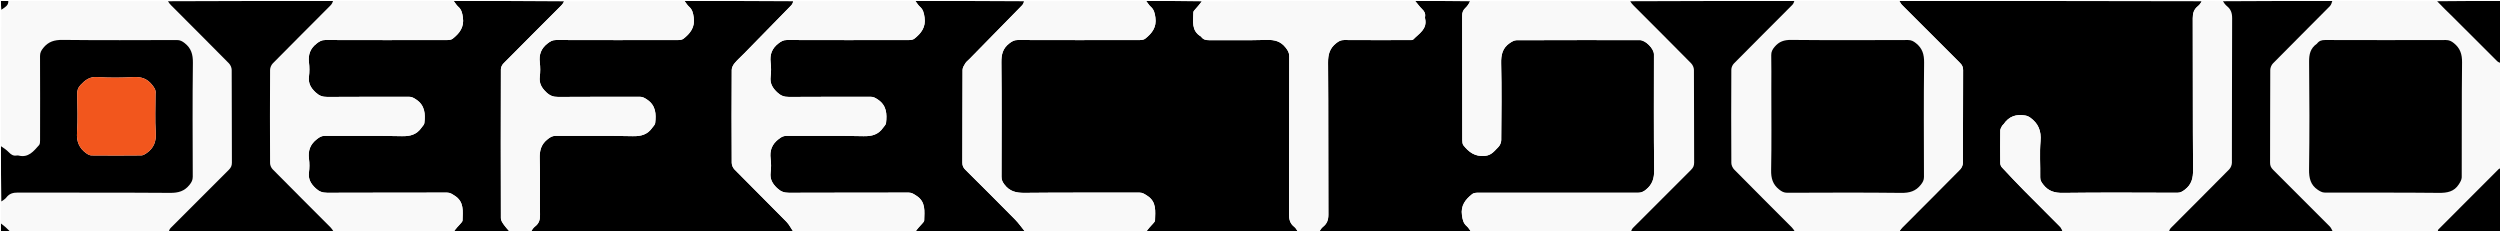
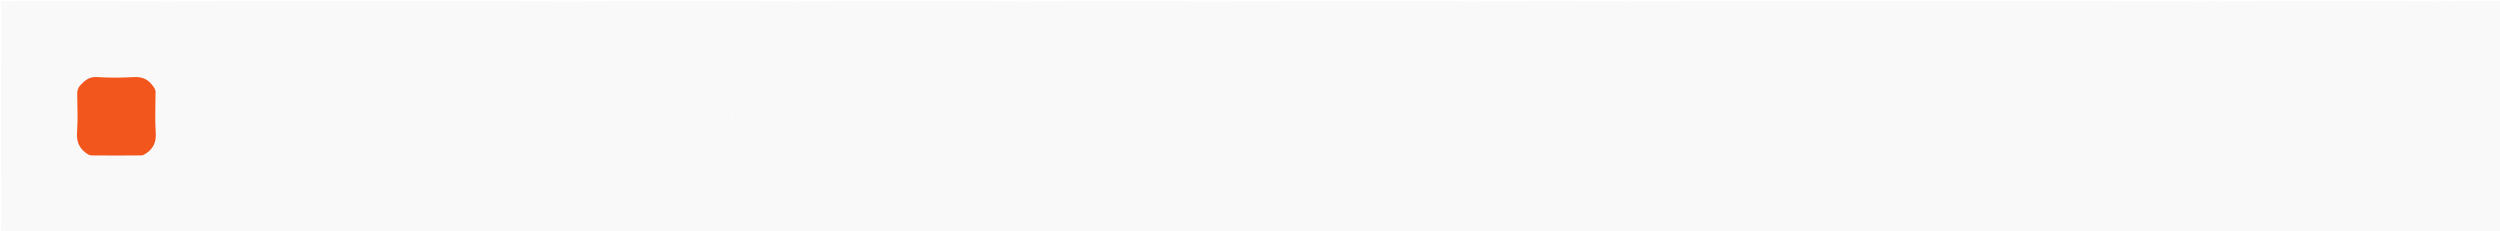
<svg xmlns="http://www.w3.org/2000/svg" version="1.1" id="Layer_1" x="0px" y="0px" width="100%" viewBox="0 0 2556 236" enable-background="new 0 0 2556 236" xml:space="preserve">
-   <path fill="#000000" opacity="1" stroke="none" d=" M1504,237   C1452.646,237 1401.292,237 1349.178,236.725   C1349.879,234.867 1351.17,233.073 1352.831,231.74   C1356.865,228.506 1358.158,224.631 1358.135,219.343   C1357.911,167.556 1358.192,115.765 1357.804,63.98   C1357.742,55.696 1359.481,49.422 1366.037,44.216   C1368.648,42.142 1370.851,40.893 1374.277,40.918   C1396.423,41.078 1418.571,41.01 1440.719,40.976   C1442.148,40.974 1444.132,41.161 1444.919,40.35   C1450.792,34.298 1459.508,29.741 1457.019,18.936   C1456.873,18.304 1456.912,17.594 1457.015,16.945   C1457.531,13.695 1456.169,11.422 1453.836,9.191   C1451.282,6.748 1449.256,3.754 1447,1   C1465.354,1 1483.708,1 1502.833,1.281   C1501.874,3.727 1500.38,6.151 1498.357,7.994   C1495.84,10.287 1494.903,12.71 1494.914,16.175   C1495.046,58.5 1494.985,100.825 1495.05,143.15   C1495.052,145.007 1495.203,147.328 1496.263,148.642   C1501.78,155.474 1507.795,160.255 1517.96,159.409   C1525.077,158.817 1527.884,154.225 1531.816,150.422   C1533.551,148.743 1534.847,145.72 1534.866,143.295   C1535.08,117.136 1535.402,90.964 1534.777,64.817   C1534.565,55.948 1536.238,48.929 1543.687,43.949   C1545.702,42.602 1548.189,41.132 1550.464,41.123   C1592.456,40.955 1634.448,40.998 1676.439,41.002   C1682.383,41.002 1690.998,49.661 1690.998,55.632   C1691.001,95.125 1690.742,134.62 1691.208,174.107   C1691.307,182.449 1689.359,188.618 1682.891,193.856   C1680.262,195.985 1678,197.078 1674.615,197.072   C1619.959,196.97 1565.303,196.987 1510.647,197.055   C1508.812,197.058 1506.553,197.342 1505.215,198.404   C1498.286,203.904 1493.262,210.11 1494.728,220.169   C1495.387,224.694 1496.131,228.256 1499.639,231.275   C1501.418,232.805 1502.567,235.068 1504,237  z" />
-   <path fill="#000000" opacity="1" stroke="none" d=" M1172,1   C1190.688,1 1209.375,1 1228.53,1.356   C1226.703,4.267 1224.374,6.793 1222.134,9.395   C1221.316,10.346 1220.116,11.469 1220.098,12.531   C1219.941,21.595 1217.788,31.362 1227.784,37.292   C1227.921,37.374 1228.03,37.519 1228.125,37.653   C1230.137,40.473 1232.83,41.113 1236.26,41.083   C1255.898,40.912 1275.549,41.384 1295.172,40.815   C1303.249,40.58 1309.453,42.226 1314.541,48.784   C1316.67,51.527 1318.096,53.78 1318.088,57.415   C1317.961,111.174 1318.083,164.933 1317.875,218.691   C1317.853,224.247 1318.853,228.565 1323.378,232.02   C1324.942,233.214 1325.813,235.314 1327,237   C1275.646,237 1224.292,237 1172.178,236.725   C1173.936,233.806 1176.498,231.201 1178.945,228.494   C1179.777,227.573 1180.889,226.402 1180.907,225.33   C1181.057,216.065 1182.804,206.377 1172.843,200.082   C1170.289,198.468 1168.311,196.919 1165.061,196.928   C1125.908,197.039 1086.752,196.755 1047.603,197.192   C1039.018,197.287 1032.299,195.781 1026.943,188.677   C1025.028,186.136 1023.932,184.006 1023.94,180.829   C1024.032,141.843 1024.22,102.854 1023.819,63.871   C1023.736,55.822 1025.173,49.562 1031.769,44.476   C1034.514,42.36 1036.753,40.897 1040.403,40.91   C1082.055,41.052 1123.708,41.017 1165.36,40.944   C1167.194,40.941 1169.45,40.653 1170.79,39.591   C1177.724,34.094 1182.733,27.882 1181.272,17.828   C1180.615,13.302 1179.865,9.743 1176.36,6.724   C1174.582,5.193 1173.433,2.931 1172,1  z" />
-   <path fill="#000000" opacity="1" stroke="none" d=" M2109,237   C2053.646,237 1998.292,237 1942.178,236.726   C1942.646,235.104 1943.821,233.706 1945.106,232.419   C1964.756,212.73 1984.467,193.1 2003.998,173.294   C2005.611,171.658 2006.861,168.847 2006.874,166.574   C2007.06,134.926 2006.945,103.275 2007.085,71.626   C2007.099,68.487 2006.057,66.47 2003.927,64.356   C1984.07,44.639 1964.298,24.836 1944.554,5.005   C1943.463,3.909 1942.84,2.346 1942,1   C2044.688,1 2147.375,1 2250.821,1.275   C2250.12,3.134 2248.83,4.932 2247.166,6.262   C2243.119,9.497 2241.843,13.385 2241.866,18.67   C2242.089,70.324 2241.798,121.98 2242.202,173.632   C2242.269,182.085 2240.734,188.613 2233.86,193.861   C2231.389,195.747 2229.357,197.084 2226.092,197.075   C2187.101,196.959 2148.107,196.719 2109.122,197.22   C2100.572,197.33 2094.193,195.454 2088.988,188.664   C2087.208,186.343 2085.86,184.476 2085.914,181.343   C2086.125,169.016 2085.181,156.612 2086.249,144.375   C2087.169,133.815 2083.935,126.101 2075.608,120.181   C2074.132,119.132 2072.269,118.364 2070.484,118.058   C2061.452,116.513 2053.915,118.918 2048.626,126.839   C2048.172,127.518 2047.299,127.948 2046.944,128.656   C2046.184,130.169 2045.107,131.782 2045.085,133.367   C2044.925,144.529 2044.938,155.695 2045.076,166.857   C2045.093,168.302 2045.783,170.066 2046.765,171.12   C2054.217,179.117 2061.719,187.072 2069.397,194.851   C2081.686,207.303 2094.158,219.574 2106.441,232.033   C2107.689,233.299 2108.165,235.326 2109,237  z" />
-   <path fill="#000000" opacity="1" stroke="none" d=" M811,237   C721.979,237 632.958,237 543.178,236.725   C543.998,234.749 545.386,232.802 547.194,231.396   C551.056,228.393 552.192,224.724 552.118,219.832   C551.829,200.678 552.446,181.501 551.795,162.365   C551.507,153.883 553.266,147.38 560.144,142.135   C562.616,140.25 564.648,138.908 567.912,138.924   C594.234,139.059 620.565,138.613 646.874,139.222   C655.435,139.42 662.007,137.613 666.894,130.582   C667.971,129.033 669.688,127.512 669.88,125.837   C670.943,116.563 670.583,107.804 661.49,101.763   C659.039,100.135 657.075,98.935 654.083,98.945   C626.261,99.038 598.438,98.883 570.618,99.108   C565.626,99.148 562.143,97.809 558.466,94.282   C553.693,89.703 551.042,85.116 551.886,78.334   C552.477,73.576 552.464,68.63 551.896,63.866   C550.934,55.78 553.196,49.556 559.777,44.465   C562.524,42.341 564.774,40.899 568.415,40.911   C610.065,41.051 651.714,41.017 693.364,40.944   C695.198,40.941 697.451,40.65 698.792,39.588   C705.728,34.093 710.731,27.879 709.272,17.827   C708.616,13.3 707.863,9.743 704.359,6.724   C702.582,5.193 701.433,2.931 700,1   C736.688,1 773.375,1 810.833,1.28   C810.701,2.904 809.98,4.425 808.869,5.565   C792.865,21.985 776.814,38.358 760.761,54.731   C757.496,58.061 753.953,61.154 750.986,64.728   C749.477,66.547 748.138,69.187 748.125,71.465   C747.941,103.122 747.942,134.782 748.121,166.439   C748.134,168.728 749.302,171.573 750.906,173.203   C768.55,191.136 786.465,208.804 804.093,226.753   C806.931,229.642 808.724,233.558 811,237  z" />
-   <path fill="#000000" opacity="1" stroke="none" d=" M1048,237   C1010.979,237 973.958,237 936.178,236.725   C937.936,233.806 940.497,231.202 942.944,228.494   C943.776,227.574 944.889,226.403 944.907,225.331   C945.059,216.066 946.805,206.38 936.846,200.084   C934.293,198.471 932.317,196.919 929.065,196.928   C888.249,197.038 847.432,196.918 806.617,197.106   C801.628,197.129 798.143,195.808 794.466,192.282   C789.692,187.703 787.027,183.115 787.889,176.334   C788.472,171.743 788.499,166.952 787.892,162.368   C786.767,153.876 789.272,147.378 796.147,142.132   C798.619,140.246 800.654,138.908 803.916,138.925   C830.237,139.059 856.569,138.613 882.877,139.222   C891.44,139.42 898.009,137.609 902.896,130.58   C903.973,129.031 905.686,127.509 905.88,125.834   C906.952,116.556 906.567,107.807 897.488,101.761   C895.037,100.129 893.071,98.935 890.08,98.945   C862.259,99.038 834.436,98.883 806.616,99.108   C801.623,99.149 798.142,97.806 794.465,94.28   C789.691,89.702 787.043,85.114 787.886,78.332   C788.477,73.574 788.464,68.628 787.896,63.865   C786.933,55.777 789.199,49.555 795.778,44.464   C798.525,42.339 800.776,40.899 804.417,40.911   C846.066,41.051 887.715,41.017 929.364,40.944   C931.198,40.941 933.452,40.65 934.792,39.588   C941.729,34.092 946.731,27.879 945.273,17.827   C944.616,13.3 943.863,9.743 940.359,6.724   C938.582,5.193 937.433,2.931 936,1   C972.688,1 1009.375,1 1046.833,1.28   C1046.701,2.904 1045.982,4.426 1044.871,5.563   C1026.987,23.861 1009.054,42.11 991.131,60.369   C989.732,61.794 988.019,63.02 986.99,64.674   C985.702,66.744 984.139,69.156 984.125,71.429   C983.94,103.075 984.054,134.723 983.916,166.369   C983.902,169.505 984.936,171.526 987.068,173.641   C1004.099,190.528 1021.095,207.451 1037.921,224.542   C1041.65,228.331 1044.659,232.829 1048,237  z" />
-   <path fill="#000000" opacity="1" stroke="none" d=" M464,1   C501.354,1 538.708,1 576.53,1.355   C575.996,2.975 575.108,4.352 573.976,5.486   C554.219,25.292 534.399,45.033 514.724,64.919   C513.3,66.358 512.118,68.795 512.112,70.771   C511.97,121.56 511.971,172.35 512.109,223.14   C512.115,225.127 513.45,227.296 514.647,229.052   C516.552,231.846 518.862,234.365 521,237   C502.312,237 483.625,237 464.178,236.725   C465.936,233.806 468.497,231.202 470.944,228.494   C471.776,227.574 472.889,226.403 472.907,225.331   C473.06,216.066 474.805,206.38 464.846,200.084   C462.293,198.471 460.317,196.919 457.065,196.928   C416.249,197.038 375.433,196.918 334.617,197.106   C329.628,197.129 326.143,195.808 322.466,192.282   C317.693,187.703 315.027,183.115 315.889,176.334   C316.472,171.743 316.499,166.952 315.892,162.368   C314.767,153.876 317.272,147.378 324.147,142.132   C326.619,140.246 328.654,138.908 331.916,138.925   C358.237,139.059 384.569,138.613 410.877,139.222   C419.44,139.42 426.009,137.609 430.896,130.58   C431.973,129.031 433.687,127.51 433.88,125.834   C434.952,116.556 434.567,107.807 425.488,101.761   C423.037,100.129 421.071,98.935 418.08,98.945   C390.259,99.038 362.436,98.883 334.616,99.108   C329.623,99.149 326.142,97.806 322.465,94.28   C317.691,89.702 315.043,85.114 315.886,78.332   C316.477,73.574 316.464,68.628 315.896,63.865   C314.933,55.777 317.199,49.555 323.778,44.464   C326.525,42.339 328.776,40.899 332.417,40.911   C374.066,41.051 415.715,41.017 457.365,40.944   C459.198,40.941 461.452,40.65 462.792,39.588   C469.729,34.092 474.73,27.878 473.272,17.827   C472.616,13.3 471.863,9.743 468.359,6.724   C466.582,5.193 465.433,2.931 464,1  z" />
+   <path fill="#F9F9F9" opacity="1" stroke="none" d=" M1504,237   C1452.646,237 1401.292,237 1349.178,236.725   C1349.879,234.867 1351.17,233.073 1352.831,231.74   C1356.865,228.506 1358.158,224.631 1358.135,219.343   C1357.911,167.556 1358.192,115.765 1357.804,63.98   C1357.742,55.696 1359.481,49.422 1366.037,44.216   C1368.648,42.142 1370.851,40.893 1374.277,40.918   C1396.423,41.078 1418.571,41.01 1440.719,40.976   C1442.148,40.974 1444.132,41.161 1444.919,40.35   C1450.792,34.298 1459.508,29.741 1457.019,18.936   C1456.873,18.304 1456.912,17.594 1457.015,16.945   C1457.531,13.695 1456.169,11.422 1453.836,9.191   C1451.282,6.748 1449.256,3.754 1447,1   C1465.354,1 1483.708,1 1502.833,1.281   C1501.874,3.727 1500.38,6.151 1498.357,7.994   C1495.84,10.287 1494.903,12.71 1494.914,16.175   C1495.046,58.5 1494.985,100.825 1495.05,143.15   C1495.052,145.007 1495.203,147.328 1496.263,148.642   C1501.78,155.474 1507.795,160.255 1517.96,159.409   C1525.077,158.817 1527.884,154.225 1531.816,150.422   C1533.551,148.743 1534.847,145.72 1534.866,143.295   C1535.08,117.136 1535.402,90.964 1534.777,64.817   C1534.565,55.948 1536.238,48.929 1543.687,43.949   C1545.702,42.602 1548.189,41.132 1550.464,41.123   C1592.456,40.955 1634.448,40.998 1676.439,41.002   C1682.383,41.002 1690.998,49.661 1690.998,55.632   C1691.001,95.125 1690.742,134.62 1691.208,174.107   C1691.307,182.449 1689.359,188.618 1682.891,193.856   C1680.262,195.985 1678,197.078 1674.615,197.072   C1619.959,196.97 1565.303,196.987 1510.647,197.055   C1508.812,197.058 1506.553,197.342 1505.215,198.404   C1498.286,203.904 1493.262,210.11 1494.728,220.169   C1495.387,224.694 1496.131,228.256 1499.639,231.275   C1501.418,232.805 1502.567,235.068 1504,237  z" />
+   <path fill="#F9F9F9" opacity="1" stroke="none" d=" M1172,1   C1190.688,1 1209.375,1 1228.53,1.356   C1226.703,4.267 1224.374,6.793 1222.134,9.395   C1221.316,10.346 1220.116,11.469 1220.098,12.531   C1219.941,21.595 1217.788,31.362 1227.784,37.292   C1227.921,37.374 1228.03,37.519 1228.125,37.653   C1230.137,40.473 1232.83,41.113 1236.26,41.083   C1255.898,40.912 1275.549,41.384 1295.172,40.815   C1303.249,40.58 1309.453,42.226 1314.541,48.784   C1316.67,51.527 1318.096,53.78 1318.088,57.415   C1317.961,111.174 1318.083,164.933 1317.875,218.691   C1317.853,224.247 1318.853,228.565 1323.378,232.02   C1324.942,233.214 1325.813,235.314 1327,237   C1275.646,237 1224.292,237 1172.178,236.725   C1173.936,233.806 1176.498,231.201 1178.945,228.494   C1179.777,227.573 1180.889,226.402 1180.907,225.33   C1181.057,216.065 1182.804,206.377 1172.843,200.082   C1170.289,198.468 1168.311,196.919 1165.061,196.928   C1125.908,197.039 1086.752,196.755 1047.603,197.192   C1039.018,197.287 1032.299,195.781 1026.943,188.677   C1025.028,186.136 1023.932,184.006 1023.94,180.829   C1024.032,141.843 1024.22,102.854 1023.819,63.871   C1023.736,55.822 1025.173,49.562 1031.769,44.476   C1034.514,42.36 1036.753,40.897 1040.403,40.91   C1082.055,41.052 1123.708,41.017 1165.36,40.944   C1167.194,40.941 1169.45,40.653 1170.79,39.591   C1177.724,34.094 1182.733,27.882 1181.272,17.828   C1180.615,13.302 1179.865,9.743 1176.36,6.724   C1174.582,5.193 1173.433,2.931 1172,1  z" />
+   <path fill="#F9F9F9" opacity="1" stroke="none" d=" M2109,237   C2053.646,237 1998.292,237 1942.178,236.726   C1942.646,235.104 1943.821,233.706 1945.106,232.419   C1964.756,212.73 1984.467,193.1 2003.998,173.294   C2005.611,171.658 2006.861,168.847 2006.874,166.574   C2007.06,134.926 2006.945,103.275 2007.085,71.626   C2007.099,68.487 2006.057,66.47 2003.927,64.356   C1984.07,44.639 1964.298,24.836 1944.554,5.005   C1943.463,3.909 1942.84,2.346 1942,1   C2044.688,1 2147.375,1 2250.821,1.275   C2250.12,3.134 2248.83,4.932 2247.166,6.262   C2243.119,9.497 2241.843,13.385 2241.866,18.67   C2242.089,70.324 2241.798,121.98 2242.202,173.632   C2242.269,182.085 2240.734,188.613 2233.86,193.861   C2231.389,195.747 2229.357,197.084 2226.092,197.075   C2187.101,196.959 2148.107,196.719 2109.122,197.22   C2100.572,197.33 2094.193,195.454 2088.988,188.664   C2087.208,186.343 2085.86,184.476 2085.914,181.343   C2086.125,169.016 2085.181,156.612 2086.249,144.375   C2087.169,133.815 2083.935,126.101 2075.608,120.181   C2074.132,119.132 2072.269,118.364 2070.484,118.058   C2061.452,116.513 2053.915,118.918 2048.626,126.839   C2048.172,127.518 2047.299,127.948 2046.944,128.656   C2046.184,130.169 2045.107,131.782 2045.085,133.367   C2044.925,144.529 2044.938,155.695 2045.076,166.857   C2045.093,168.302 2045.783,170.066 2046.765,171.12   C2054.217,179.117 2061.719,187.072 2069.397,194.851   C2081.686,207.303 2094.158,219.574 2106.441,232.033   C2107.689,233.299 2108.165,235.326 2109,237  z" />
+   <path fill="#F9F9F9" opacity="1" stroke="none" d=" M811,237   C721.979,237 632.958,237 543.178,236.725   C543.998,234.749 545.386,232.802 547.194,231.396   C551.056,228.393 552.192,224.724 552.118,219.832   C551.829,200.678 552.446,181.501 551.795,162.365   C551.507,153.883 553.266,147.38 560.144,142.135   C562.616,140.25 564.648,138.908 567.912,138.924   C594.234,139.059 620.565,138.613 646.874,139.222   C655.435,139.42 662.007,137.613 666.894,130.582   C667.971,129.033 669.688,127.512 669.88,125.837   C670.943,116.563 670.583,107.804 661.49,101.763   C659.039,100.135 657.075,98.935 654.083,98.945   C626.261,99.038 598.438,98.883 570.618,99.108   C565.626,99.148 562.143,97.809 558.466,94.282   C553.693,89.703 551.042,85.116 551.886,78.334   C552.477,73.576 552.464,68.63 551.896,63.866   C550.934,55.78 553.196,49.556 559.777,44.465   C562.524,42.341 564.774,40.899 568.415,40.911   C610.065,41.051 651.714,41.017 693.364,40.944   C695.198,40.941 697.451,40.65 698.792,39.588   C705.728,34.093 710.731,27.879 709.272,17.827   C708.616,13.3 707.863,9.743 704.359,6.724   C702.582,5.193 701.433,2.931 700,1   C736.688,1 773.375,1 810.833,1.28   C810.701,2.904 809.98,4.425 808.869,5.565   C792.865,21.985 776.814,38.358 760.761,54.731   C757.496,58.061 753.953,61.154 750.986,64.728   C749.477,66.547 748.138,69.187 748.125,71.465   C747.941,103.122 747.942,134.782 748.121,166.439   C748.134,168.728 749.302,171.573 750.906,173.203   C768.55,191.136 786.465,208.804 804.093,226.753   C806.931,229.642 808.724,233.558 811,237  z" />
+   <path fill="#F9F9F9" opacity="1" stroke="none" d=" M1048,237   C1010.979,237 973.958,237 936.178,236.725   C937.936,233.806 940.497,231.202 942.944,228.494   C943.776,227.574 944.889,226.403 944.907,225.331   C945.059,216.066 946.805,206.38 936.846,200.084   C934.293,198.471 932.317,196.919 929.065,196.928   C888.249,197.038 847.432,196.918 806.617,197.106   C801.628,197.129 798.143,195.808 794.466,192.282   C789.692,187.703 787.027,183.115 787.889,176.334   C788.472,171.743 788.499,166.952 787.892,162.368   C786.767,153.876 789.272,147.378 796.147,142.132   C798.619,140.246 800.654,138.908 803.916,138.925   C830.237,139.059 856.569,138.613 882.877,139.222   C891.44,139.42 898.009,137.609 902.896,130.58   C903.973,129.031 905.686,127.509 905.88,125.834   C906.952,116.556 906.567,107.807 897.488,101.761   C895.037,100.129 893.071,98.935 890.08,98.945   C862.259,99.038 834.436,98.883 806.616,99.108   C801.623,99.149 798.142,97.806 794.465,94.28   C789.691,89.702 787.043,85.114 787.886,78.332   C788.477,73.574 788.464,68.628 787.896,63.865   C786.933,55.777 789.199,49.555 795.778,44.464   C798.525,42.339 800.776,40.899 804.417,40.911   C846.066,41.051 887.715,41.017 929.364,40.944   C931.198,40.941 933.452,40.65 934.792,39.588   C941.729,34.092 946.731,27.879 945.273,17.827   C944.616,13.3 943.863,9.743 940.359,6.724   C938.582,5.193 937.433,2.931 936,1   C972.688,1 1009.375,1 1046.833,1.28   C1046.701,2.904 1045.982,4.426 1044.871,5.563   C1026.987,23.861 1009.054,42.11 991.131,60.369   C989.732,61.794 988.019,63.02 986.99,64.674   C985.702,66.744 984.139,69.156 984.125,71.429   C983.94,103.075 984.054,134.723 983.916,166.369   C983.902,169.505 984.936,171.526 987.068,173.641   C1004.099,190.528 1021.095,207.451 1037.921,224.542   C1041.65,228.331 1044.659,232.829 1048,237  z" />
+   <path fill="#F9F9F9" opacity="1" stroke="none" d=" M464,1   C501.354,1 538.708,1 576.53,1.355   C575.996,2.975 575.108,4.352 573.976,5.486   C554.219,25.292 534.399,45.033 514.724,64.919   C513.3,66.358 512.118,68.795 512.112,70.771   C511.97,121.56 511.971,172.35 512.109,223.14   C512.115,225.127 513.45,227.296 514.647,229.052   C516.552,231.846 518.862,234.365 521,237   C502.312,237 483.625,237 464.178,236.725   C465.936,233.806 468.497,231.202 470.944,228.494   C471.776,227.574 472.889,226.403 472.907,225.331   C473.06,216.066 474.805,206.38 464.846,200.084   C462.293,198.471 460.317,196.919 457.065,196.928   C416.249,197.038 375.433,196.918 334.617,197.106   C329.628,197.129 326.143,195.808 322.466,192.282   C317.693,187.703 315.027,183.115 315.889,176.334   C316.472,171.743 316.499,166.952 315.892,162.368   C314.767,153.876 317.272,147.378 324.147,142.132   C326.619,140.246 328.654,138.908 331.916,138.925   C358.237,139.059 384.569,138.613 410.877,139.222   C419.44,139.42 426.009,137.609 430.896,130.58   C431.973,129.031 433.687,127.51 433.88,125.834   C434.952,116.556 434.567,107.807 425.488,101.761   C423.037,100.129 421.071,98.935 418.08,98.945   C390.259,99.038 362.436,98.883 334.616,99.108   C329.623,99.149 326.142,97.806 322.465,94.28   C317.691,89.702 315.043,85.114 315.886,78.332   C316.477,73.574 316.464,68.628 315.896,63.865   C314.933,55.777 317.199,49.555 323.778,44.464   C326.525,42.339 328.776,40.899 332.417,40.911   C374.066,41.051 415.715,41.017 457.365,40.944   C459.198,40.941 461.452,40.65 462.792,39.588   C469.729,34.092 474.73,27.878 473.272,17.827   C472.616,13.3 471.863,9.743 468.359,6.724   C466.582,5.193 465.433,2.931 464,1  z" />
  <path fill="#F9F9F9" opacity="1" stroke="none" d=" M1504.469,237   C1502.567,235.068 1501.418,232.805 1499.639,231.275   C1496.131,228.256 1495.387,224.694 1494.728,220.169   C1493.262,210.11 1498.286,203.904 1505.215,198.404   C1506.553,197.342 1508.812,197.058 1510.647,197.055   C1565.303,196.987 1619.959,196.97 1674.615,197.072   C1678,197.078 1680.262,195.985 1682.891,193.856   C1689.359,188.618 1691.307,182.449 1691.208,174.107   C1690.742,134.62 1691.001,95.125 1690.998,55.632   C1690.998,49.661 1682.383,41.002 1676.439,41.002   C1634.448,40.998 1592.456,40.955 1550.464,41.123   C1548.189,41.132 1545.702,42.602 1543.687,43.949   C1536.238,48.929 1534.565,55.948 1534.777,64.817   C1535.402,90.964 1535.08,117.136 1534.866,143.295   C1534.847,145.72 1533.551,148.743 1531.816,150.422   C1527.884,154.225 1525.077,158.817 1517.96,159.409   C1507.795,160.255 1501.78,155.474 1496.263,148.642   C1495.203,147.328 1495.052,145.007 1495.05,143.15   C1494.985,100.825 1495.046,58.5 1494.914,16.175   C1494.903,12.71 1495.84,10.287 1498.357,7.994   C1500.38,6.151 1501.874,3.727 1503.302,1.281   C1557.354,1 1611.708,1 1666.241,1.274   C1667.646,2.896 1668.821,4.294 1670.106,5.581   C1689.756,25.27 1709.467,44.9 1728.998,64.706   C1730.611,66.342 1731.861,69.153 1731.874,71.426   C1732.06,103.074 1731.946,134.725 1732.085,166.374   C1732.099,169.513 1731.057,171.53 1728.927,173.644   C1709.07,193.361 1689.298,213.165 1669.554,232.996   C1668.463,234.092 1667.84,235.654 1667,237   C1612.979,237 1558.958,237 1504.469,237  z" />
  <path fill="#F9F9F9" opacity="1" stroke="none" d=" M1,228   C1,220.979 1,213.958 1.356,206.467   C3.332,204.643 5.268,203.529 6.51,201.888   C9.618,197.783 13.507,196.865 18.547,196.883   C70.372,197.074 122.198,196.807 174.021,197.197   C182.314,197.259 188.581,195.501 193.796,188.952   C195.88,186.335 197.089,184.119 197.078,180.701   C196.955,141.874 196.727,103.043 197.213,64.222   C197.32,55.71 195.541,49.306 188.756,44.032   C186.257,42.09 184.141,40.931 180.942,40.938   C141.949,41.033 102.952,41.251 63.964,40.799   C55.656,40.703 49.413,42.529 44.192,49.06   C42.099,51.679 40.905,53.904 40.922,57.316   C41.059,85.978 41.016,114.64 40.959,143.302   C40.956,145.018 40.947,147.252 39.953,148.361   C34.375,154.59 29.036,161.621 18.915,159.021   C18.29,158.86 17.573,158.909 16.923,159.015   C13.66,159.547 11.401,158.139 9.171,155.817   C6.729,153.274 3.747,151.25 1,149   C1,102.979 1,56.958 1.357,10.467   C4.74,7.483 8.849,5.844 9,1   C63.021,1 117.042,1 171.241,1.274   C172.646,2.896 173.821,4.294 175.106,5.582   C194.756,25.27 214.467,44.9 233.998,64.706   C235.611,66.342 236.861,69.153 236.874,71.426   C237.06,103.074 236.946,134.725 237.085,166.374   C237.099,169.513 236.057,171.53 233.927,173.644   C214.07,193.361 194.298,213.164 174.554,232.995   C173.463,234.092 172.841,235.654 172,237   C118.312,237 64.625,237 10.759,236.726   C7.387,233.634 4.193,230.817 1,228  z" />
  <path fill="#F9F9F9" opacity="1" stroke="none" d=" M1941.531,1   C1942.84,2.346 1943.463,3.909 1944.554,5.005   C1964.298,24.836 1984.07,44.639 2003.927,64.356   C2006.057,66.47 2007.099,68.487 2007.085,71.626   C2006.945,103.275 2007.06,134.926 2006.874,166.574   C2006.861,168.847 2005.611,171.658 2003.998,173.294   C1984.467,193.1 1964.756,212.73 1945.106,232.419   C1943.821,233.706 1942.646,235.104 1941.71,236.726   C1906.646,237 1871.292,237 1835.467,236.645   C1833.995,235.024 1833.105,233.646 1831.973,232.511   C1812.324,212.803 1792.6,193.17 1773.056,173.36   C1771.437,171.718 1770.141,168.924 1770.128,166.656   C1769.939,134.827 1769.948,102.997 1770.118,71.168   C1770.129,69.033 1771.301,66.391 1772.816,64.857   C1792.61,44.826 1812.575,24.964 1832.444,5.006   C1833.536,3.91 1834.159,2.346 1835,1   C1870.354,1 1905.708,1 1941.531,1  M1811,91.5   C1811,118.998 1811.328,146.502 1810.801,173.99   C1810.642,182.286 1812.448,188.571 1819.03,193.778   C1821.644,195.846 1823.846,197.091 1827.274,197.08   C1866.104,196.954 1904.938,196.728 1943.762,197.213   C1952.27,197.319 1958.687,195.561 1963.958,188.765   C1965.895,186.269 1967.071,184.159 1967.063,180.955   C1966.966,141.958 1966.749,102.958 1967.201,63.966   C1967.297,55.659 1965.473,49.414 1958.94,44.193   C1956.322,42.1 1954.096,40.913 1950.684,40.923   C1910.854,41.043 1871.021,41.201 1831.195,40.813   C1824.091,40.744 1818.966,42.455 1814.415,47.833   C1812.123,50.542 1810.842,52.896 1810.915,56.504   C1811.146,67.832 1811,79.168 1811,91.5  z" />
  <path fill="#F9F9F9" opacity="1" stroke="none" d=" M2385,1   C2420.354,1 2455.708,1 2491.241,1.274   C2496.999,6.917 2502.653,12.21 2508.142,17.669   C2523.121,32.57 2538.015,47.556 2553.001,62.451   C2554.096,63.54 2555.656,64.161 2557,65   C2557,100.354 2557,135.708 2556.645,171.533   C2555.732,172.299 2555.06,172.48 2554.633,172.906   C2534.116,193.386 2513.614,213.88 2493.154,234.416   C2492.531,235.04 2492.374,236.128 2492,237   C2456.646,237 2421.292,237 2385.469,236.628   C2383.987,234.662 2383.223,232.82 2381.923,231.511   C2362.686,212.157 2343.409,192.843 2324.044,173.617   C2321.907,171.495 2320.905,169.463 2320.918,166.344   C2321.052,134.729 2320.941,103.112 2321.123,71.497   C2321.136,69.219 2322.338,66.391 2323.944,64.762   C2343.214,45.208 2362.69,25.857 2382.014,6.357   C2383.4,4.958 2384.023,2.803 2385,1  M2368.575,44.95   C2361.995,49.399 2360.747,55.618 2360.827,63.315   C2361.213,99.955 2361.302,136.605 2360.781,173.241   C2360.656,182.092 2362.282,189.113 2369.718,194.084   C2371.73,195.43 2374.227,196.868 2376.507,196.878   C2415.482,197.048 2454.46,196.747 2493.431,197.196   C2502.034,197.296 2509.068,195.978 2513.875,188.513   C2515.274,186.34 2516.857,183.725 2516.868,181.305   C2517.054,142.164 2516.739,103.018 2517.208,63.882   C2517.308,55.54 2515.351,49.38 2508.89,44.143   C2506.263,42.014 2504.001,40.918 2500.617,40.928   C2459.477,41.039 2418.336,41.047 2377.196,40.915   C2373.74,40.904 2371.098,41.628 2368.575,44.95  z" />
  <path fill="#F9F9F9" opacity="1" stroke="none" d=" M935.531,1   C937.433,2.931 938.582,5.193 940.359,6.724   C943.863,9.743 944.616,13.3 945.273,17.827   C946.731,27.879 941.729,34.092 934.792,39.588   C933.452,40.65 931.198,40.941 929.364,40.944   C887.715,41.017 846.066,41.051 804.417,40.911   C800.776,40.899 798.525,42.339 795.778,44.464   C789.199,49.555 786.933,55.777 787.896,63.865   C788.464,68.628 788.477,73.574 787.886,78.332   C787.043,85.114 789.691,89.702 794.465,94.28   C798.142,97.806 801.623,99.149 806.616,99.108   C834.436,98.883 862.259,99.038 890.08,98.945   C893.071,98.935 895.037,100.129 897.488,101.761   C906.567,107.807 906.952,116.556 905.88,125.834   C905.686,127.509 903.973,129.031 902.896,130.58   C898.009,137.609 891.44,139.42 882.877,139.222   C856.569,138.613 830.237,139.059 803.916,138.925   C800.654,138.908 798.619,140.246 796.147,142.132   C789.272,147.378 786.767,153.876 787.892,162.368   C788.499,166.952 788.472,171.743 787.889,176.334   C787.027,183.115 789.692,187.703 794.466,192.282   C798.143,195.808 801.628,197.129 806.617,197.106   C847.432,196.918 888.249,197.038 929.065,196.928   C932.317,196.919 934.293,198.471 936.846,200.084   C946.805,206.38 945.059,216.066 944.907,225.331   C944.889,226.403 943.776,227.574 942.944,228.494   C940.497,231.202 937.936,233.806 935.71,236.725   C894.646,237 853.292,237 811.469,237   C808.724,233.558 806.931,229.642 804.093,226.753   C786.465,208.804 768.55,191.136 750.906,173.203   C749.302,171.573 748.134,168.728 748.121,166.439   C747.942,134.782 747.941,103.122 748.125,71.465   C748.138,69.187 749.477,66.547 750.986,64.728   C753.953,61.154 757.496,58.061 760.761,54.731   C776.814,38.358 792.865,21.985 808.869,5.565   C809.98,4.425 810.701,2.904 811.301,1.28   C852.354,1 893.708,1 935.531,1  z" />
  <path fill="#F9F9F9" opacity="1" stroke="none" d=" M463.531,1   C465.433,2.931 466.582,5.193 468.359,6.724   C471.863,9.743 472.616,13.3 473.272,17.827   C474.73,27.878 469.729,34.092 462.792,39.588   C461.452,40.65 459.198,40.941 457.365,40.944   C415.715,41.017 374.066,41.051 332.417,40.911   C328.776,40.899 326.525,42.339 323.778,44.464   C317.199,49.555 314.933,55.777 315.896,63.865   C316.464,68.628 316.477,73.574 315.886,78.332   C315.043,85.114 317.691,89.702 322.465,94.28   C326.142,97.806 329.623,99.149 334.616,99.108   C362.436,98.883 390.259,99.038 418.08,98.945   C421.071,98.935 423.037,100.129 425.488,101.761   C434.567,107.807 434.952,116.556 433.88,125.834   C433.687,127.51 431.973,129.031 430.896,130.58   C426.009,137.609 419.44,139.42 410.877,139.222   C384.569,138.613 358.237,139.059 331.916,138.925   C328.654,138.908 326.619,140.246 324.147,142.132   C317.272,147.378 314.767,153.876 315.892,162.368   C316.499,166.952 316.472,171.743 315.889,176.334   C315.027,183.115 317.693,187.703 322.466,192.282   C326.143,195.808 329.628,197.129 334.617,197.106   C375.433,196.918 416.249,197.038 457.065,196.928   C460.317,196.919 462.293,198.471 464.846,200.084   C474.805,206.38 473.06,216.066 472.907,225.331   C472.889,226.403 471.776,227.574 470.944,228.494   C468.497,231.202 465.936,233.806 463.71,236.725   C423.312,237 382.625,237 341.467,236.645   C339.997,235.026 339.109,233.65 337.979,232.516   C318.241,212.727 298.432,193.007 278.791,173.121   C277.28,171.592 276.128,168.946 276.116,166.811   C275.948,135.033 275.941,103.254 276.124,71.476   C276.137,69.2 277.352,66.378 278.959,64.748   C298.585,44.847 318.402,25.135 338.114,5.32   C339.313,4.115 340.049,2.451 341,1   C381.688,1 422.375,1 463.531,1  z" />
-   <path fill="#000000" opacity="1" stroke="none" d=" M1,149.469   C3.747,151.25 6.729,153.274 9.171,155.817   C11.401,158.139 13.66,159.547 16.923,159.015   C17.573,158.909 18.29,158.86 18.915,159.021   C29.036,161.621 34.375,154.59 39.953,148.361   C40.947,147.252 40.956,145.018 40.959,143.302   C41.016,114.64 41.059,85.978 40.922,57.316   C40.905,53.904 42.099,51.679 44.192,49.06   C49.413,42.529 55.656,40.703 63.964,40.799   C102.952,41.251 141.949,41.033 180.942,40.938   C184.141,40.931 186.257,42.09 188.756,44.032   C195.541,49.306 197.32,55.71 197.213,64.222   C196.727,103.043 196.955,141.874 197.078,180.701   C197.089,184.119 195.88,186.335 193.796,188.952   C188.581,195.501 182.314,197.259 174.021,197.197   C122.198,196.807 70.372,197.074 18.547,196.883   C13.507,196.865 9.618,197.783 6.51,201.888   C5.268,203.529 3.332,204.643 1.356,205.999   C1,187.312 1,168.625 1,149.469  M159,95.754   C159.603,91.976 157.689,89.514 155.383,86.629   C150.329,80.306 144.351,78.378 136.381,78.82   C124.097,79.502 111.704,79.62 99.44,78.776   C91.607,78.237 87.097,81.891 82.32,86.926   C79.624,89.768 78.891,92.535 78.937,96.195   C79.099,109.181 79.708,122.222 78.765,135.142   C78.073,144.614 80.898,151.52 88.372,156.797   C89.864,157.85 91.789,158.89 93.523,158.906   C110.507,159.062 127.493,159.077 144.476,158.89   C146.332,158.87 148.361,157.6 149.985,156.45   C157.153,151.378 159.859,144.742 159.228,135.643   C158.331,122.717 159,109.682 159,95.754  z" />
+   <path fill="#F9F9F9" opacity="1" stroke="none" d=" M1,149.469   C3.747,151.25 6.729,153.274 9.171,155.817   C11.401,158.139 13.66,159.547 16.923,159.015   C17.573,158.909 18.29,158.86 18.915,159.021   C29.036,161.621 34.375,154.59 39.953,148.361   C40.947,147.252 40.956,145.018 40.959,143.302   C41.016,114.64 41.059,85.978 40.922,57.316   C40.905,53.904 42.099,51.679 44.192,49.06   C49.413,42.529 55.656,40.703 63.964,40.799   C102.952,41.251 141.949,41.033 180.942,40.938   C184.141,40.931 186.257,42.09 188.756,44.032   C195.541,49.306 197.32,55.71 197.213,64.222   C196.727,103.043 196.955,141.874 197.078,180.701   C197.089,184.119 195.88,186.335 193.796,188.952   C188.581,195.501 182.314,197.259 174.021,197.197   C122.198,196.807 70.372,197.074 18.547,196.883   C13.507,196.865 9.618,197.783 6.51,201.888   C5.268,203.529 3.332,204.643 1.356,205.999   C1,187.312 1,168.625 1,149.469  M159,95.754   C159.603,91.976 157.689,89.514 155.383,86.629   C150.329,80.306 144.351,78.378 136.381,78.82   C124.097,79.502 111.704,79.62 99.44,78.776   C91.607,78.237 87.097,81.891 82.32,86.926   C79.624,89.768 78.891,92.535 78.937,96.195   C79.099,109.181 79.708,122.222 78.765,135.142   C78.073,144.614 80.898,151.52 88.372,156.797   C89.864,157.85 91.789,158.89 93.523,158.906   C110.507,159.062 127.493,159.077 144.476,158.89   C146.332,158.87 148.361,157.6 149.985,156.45   C157.153,151.378 159.859,144.742 159.228,135.643   C158.331,122.717 159,109.682 159,95.754  z" />
  <path fill="#F9F9F9" opacity="1" stroke="none" d=" M521.469,237   C518.862,234.365 516.552,231.846 514.647,229.052   C513.45,227.296 512.115,225.127 512.109,223.14   C511.971,172.35 511.97,121.56 512.112,70.771   C512.118,68.795 513.3,66.358 514.724,64.919   C534.399,45.033 554.219,25.292 573.976,5.486   C575.108,4.352 575.996,2.975 576.999,1.355   C617.688,1 658.375,1 699.531,1   C701.433,2.931 702.582,5.193 704.359,6.724   C707.863,9.743 708.616,13.3 709.272,17.827   C710.731,27.879 705.728,34.093 698.792,39.588   C697.451,40.65 695.198,40.941 693.364,40.944   C651.714,41.017 610.065,41.051 568.415,40.911   C564.774,40.899 562.524,42.341 559.777,44.465   C553.196,49.556 550.934,55.78 551.896,63.866   C552.464,68.63 552.477,73.576 551.886,78.334   C551.042,85.116 553.693,89.703 558.466,94.282   C562.143,97.809 565.626,99.148 570.618,99.108   C598.438,98.883 626.261,99.038 654.083,98.945   C657.075,98.935 659.039,100.135 661.49,101.763   C670.583,107.804 670.943,116.563 669.88,125.837   C669.688,127.512 667.971,129.033 666.894,130.582   C662.007,137.613 655.435,139.42 646.874,139.222   C620.565,138.613 594.234,139.059 567.912,138.924   C564.648,138.908 562.616,140.25 560.144,142.135   C553.266,147.38 551.507,153.883 551.795,162.365   C552.446,181.501 551.829,200.678 552.118,219.832   C552.192,224.724 551.056,228.393 547.194,231.396   C545.386,232.802 543.998,234.749 542.71,236.725   C535.979,237 528.958,237 521.469,237  z" />
-   <path fill="#000000" opacity="1" stroke="none" d=" M340.531,1   C340.049,2.451 339.313,4.115 338.114,5.32   C318.402,25.135 298.585,44.847 278.959,64.748   C277.352,66.378 276.137,69.2 276.124,71.476   C275.941,103.254 275.948,135.033 276.116,166.811   C276.128,168.946 277.28,171.592 278.791,173.121   C298.432,193.007 318.241,212.727 337.979,232.516   C339.109,233.65 339.997,235.026 340.999,236.645   C284.979,237 228.958,237 172.469,237   C172.841,235.654 173.463,234.092 174.554,232.995   C194.298,213.164 214.07,193.361 233.927,173.644   C236.057,171.53 237.099,169.513 237.085,166.374   C236.946,134.725 237.06,103.074 236.874,71.426   C236.861,69.153 235.611,66.342 233.998,64.706   C214.467,44.9 194.756,25.27 175.106,5.582   C173.821,4.294 172.646,2.896 171.71,1.274   C228.021,1 284.042,1 340.531,1  z" />
-   <path fill="#000000" opacity="1" stroke="none" d=" M1834.531,1   C1834.159,2.346 1833.536,3.91 1832.444,5.006   C1812.575,24.964 1792.61,44.826 1772.816,64.857   C1771.301,66.391 1770.129,69.033 1770.118,71.168   C1769.948,102.997 1769.939,134.827 1770.128,166.656   C1770.141,168.924 1771.437,171.718 1773.056,173.36   C1792.6,193.17 1812.324,212.803 1831.973,232.511   C1833.105,233.646 1833.995,235.024 1834.999,236.645   C1779.312,237 1723.625,237 1667.469,237   C1667.84,235.654 1668.463,234.092 1669.554,232.996   C1689.298,213.165 1709.07,193.361 1728.927,173.644   C1731.057,171.53 1732.099,169.513 1732.085,166.374   C1731.946,134.725 1732.06,103.074 1731.874,71.426   C1731.861,69.153 1730.611,66.342 1728.998,64.706   C1709.467,44.9 1689.756,25.27 1670.106,5.581   C1668.821,4.294 1667.646,2.896 1666.71,1.274   C1722.688,1 1778.375,1 1834.531,1  z" />
+   <path fill="#F9F9F9" opacity="1" stroke="none" d=" M340.531,1   C340.049,2.451 339.313,4.115 338.114,5.32   C318.402,25.135 298.585,44.847 278.959,64.748   C277.352,66.378 276.137,69.2 276.124,71.476   C275.941,103.254 275.948,135.033 276.116,166.811   C276.128,168.946 277.28,171.592 278.791,173.121   C298.432,193.007 318.241,212.727 337.979,232.516   C339.109,233.65 339.997,235.026 340.999,236.645   C284.979,237 228.958,237 172.469,237   C172.841,235.654 173.463,234.092 174.554,232.995   C194.298,213.164 214.07,193.361 233.927,173.644   C236.057,171.53 237.099,169.513 237.085,166.374   C236.946,134.725 237.06,103.074 236.874,71.426   C236.861,69.153 235.611,66.342 233.998,64.706   C214.467,44.9 194.756,25.27 175.106,5.582   C173.821,4.294 172.646,2.896 171.71,1.274   C228.021,1 284.042,1 340.531,1  z" />
+   <path fill="#F9F9F9" opacity="1" stroke="none" d=" M1834.531,1   C1834.159,2.346 1833.536,3.91 1832.444,5.006   C1812.575,24.964 1792.61,44.826 1772.816,64.857   C1771.301,66.391 1770.129,69.033 1770.118,71.168   C1769.948,102.997 1769.939,134.827 1770.128,166.656   C1770.141,168.924 1771.437,171.718 1773.056,173.36   C1792.6,193.17 1812.324,212.803 1831.973,232.511   C1833.105,233.646 1833.995,235.024 1834.999,236.645   C1779.312,237 1723.625,237 1667.469,237   C1667.84,235.654 1668.463,234.092 1669.554,232.996   C1689.298,213.165 1709.07,193.361 1728.927,173.644   C1731.057,171.53 1732.099,169.513 1732.085,166.374   C1731.946,134.725 1732.06,103.074 1731.874,71.426   C1731.861,69.153 1730.611,66.342 1728.998,64.706   C1709.467,44.9 1689.756,25.27 1670.106,5.581   C1668.821,4.294 1667.646,2.896 1666.71,1.274   C1722.688,1 1778.375,1 1834.531,1  z" />
  <path fill="#F9F9F9" opacity="1" stroke="none" d=" M1048.469,237   C1044.659,232.829 1041.65,228.331 1037.921,224.542   C1021.095,207.451 1004.099,190.528 987.068,173.641   C984.936,171.526 983.902,169.505 983.916,166.369   C984.054,134.723 983.94,103.075 984.125,71.429   C984.139,69.156 985.702,66.744 986.99,64.674   C988.019,63.02 989.732,61.794 991.131,60.369   C1009.054,42.11 1026.987,23.861 1044.871,5.563   C1045.982,4.426 1046.701,2.904 1047.301,1.28   C1088.354,1 1129.708,1 1171.531,1   C1173.433,2.931 1174.582,5.193 1176.36,6.724   C1179.865,9.743 1180.615,13.302 1181.272,17.828   C1182.733,27.882 1177.724,34.094 1170.79,39.591   C1169.45,40.653 1167.194,40.941 1165.36,40.944   C1123.708,41.017 1082.055,41.052 1040.403,40.91   C1036.753,40.897 1034.514,42.36 1031.769,44.476   C1025.173,49.562 1023.736,55.822 1023.819,63.871   C1024.22,102.854 1024.032,141.843 1023.94,180.829   C1023.932,184.006 1025.028,186.136 1026.943,188.677   C1032.299,195.781 1039.018,197.287 1047.603,197.192   C1086.752,196.755 1125.908,197.039 1165.061,196.928   C1168.311,196.919 1170.289,198.468 1172.843,200.082   C1182.804,206.377 1181.057,216.065 1180.907,225.33   C1180.889,226.402 1179.777,227.573 1178.945,228.494   C1176.498,231.201 1173.936,233.806 1171.71,236.725   C1130.979,237 1089.958,237 1048.469,237  z" />
  <path fill="#F9F9F9" opacity="1" stroke="none" d=" M1327.469,237   C1325.813,235.314 1324.942,233.214 1323.378,232.02   C1318.853,228.565 1317.853,224.247 1317.875,218.691   C1318.083,164.933 1317.961,111.174 1318.088,57.415   C1318.096,53.78 1316.67,51.527 1314.541,48.784   C1309.453,42.226 1303.249,40.58 1295.172,40.815   C1275.549,41.384 1255.898,40.912 1236.26,41.083   C1232.83,41.113 1230.137,40.473 1228.125,37.653   C1228.03,37.519 1227.921,37.374 1227.784,37.292   C1217.788,31.362 1219.941,21.595 1220.098,12.531   C1220.116,11.469 1221.316,10.346 1222.134,9.395   C1224.374,6.793 1226.703,4.267 1228.999,1.356   C1301.354,1 1373.708,1 1446.531,1   C1449.256,3.754 1451.282,6.748 1453.836,9.191   C1456.169,11.422 1457.531,13.695 1457.015,16.945   C1456.912,17.594 1456.873,18.304 1457.019,18.936   C1459.508,29.741 1450.792,34.298 1444.919,40.35   C1444.132,41.161 1442.148,40.974 1440.719,40.976   C1418.571,41.01 1396.423,41.078 1374.277,40.918   C1370.851,40.893 1368.648,42.142 1366.037,44.216   C1359.481,49.422 1357.742,55.696 1357.804,63.98   C1358.192,115.765 1357.911,167.556 1358.135,219.343   C1358.158,224.631 1356.865,228.506 1352.831,231.74   C1351.17,233.073 1349.879,234.867 1348.71,236.725   C1341.979,237 1334.958,237 1327.469,237  z" />
  <path fill="#F9F9F9" opacity="1" stroke="none" d=" M2109.469,237   C2108.165,235.326 2107.689,233.299 2106.441,232.033   C2094.158,219.574 2081.686,207.303 2069.397,194.851   C2061.719,187.072 2054.217,179.117 2046.765,171.12   C2045.783,170.066 2045.093,168.302 2045.076,166.857   C2044.938,155.695 2044.925,144.529 2045.085,133.367   C2045.107,131.782 2046.184,130.169 2046.944,128.656   C2047.299,127.948 2048.172,127.518 2048.626,126.839   C2053.915,118.918 2061.452,116.513 2070.484,118.058   C2072.269,118.364 2074.132,119.132 2075.608,120.181   C2083.935,126.101 2087.169,133.815 2086.249,144.375   C2085.181,156.612 2086.125,169.016 2085.914,181.343   C2085.86,184.476 2087.208,186.343 2088.988,188.664   C2094.193,195.454 2100.572,197.33 2109.122,197.22   C2148.107,196.719 2187.101,196.959 2226.092,197.075   C2229.357,197.084 2231.389,195.747 2233.86,193.861   C2240.734,188.613 2242.269,182.085 2242.202,173.632   C2241.798,121.98 2242.089,70.324 2241.866,18.67   C2241.843,13.385 2243.119,9.497 2247.166,6.262   C2248.83,4.932 2250.12,3.134 2251.29,1.275   C2258.021,1 2265.042,1 2272.241,1.275   C2273.878,3.133 2275.169,4.925 2276.829,6.258   C2280.855,9.492 2282.161,13.359 2282.136,18.647   C2281.906,67.915 2282.038,117.183 2281.88,166.451   C2281.873,168.734 2280.696,171.58 2279.093,173.205   C2259.34,193.229 2239.394,213.063 2219.551,232.998   C2218.461,234.094 2217.84,235.655 2217,237   C2181.312,237 2145.625,237 2109.469,237  z" />
-   <path fill="#000000" opacity="1" stroke="none" d=" M2217.469,237   C2217.84,235.655 2218.461,234.094 2219.551,232.998   C2239.394,213.063 2259.34,193.229 2279.093,173.205   C2280.696,171.58 2281.873,168.734 2281.88,166.451   C2282.038,117.183 2281.906,67.915 2282.136,18.647   C2282.161,13.359 2280.855,9.492 2276.829,6.258   C2275.169,4.925 2273.878,3.133 2272.71,1.275   C2310.021,1 2347.042,1 2384.531,1   C2384.023,2.803 2383.4,4.958 2382.014,6.357   C2362.69,25.857 2343.214,45.208 2323.944,64.762   C2322.338,66.391 2321.136,69.219 2321.123,71.497   C2320.941,103.112 2321.052,134.729 2320.918,166.344   C2320.905,169.463 2321.907,171.495 2324.044,173.617   C2343.409,192.843 2362.686,212.157 2381.923,231.511   C2383.223,232.82 2383.987,234.662 2385,236.628   C2329.312,237 2273.625,237 2217.469,237  z" />
-   <path fill="#000000" opacity="1" stroke="none" d=" M2492.469,237   C2492.374,236.128 2492.531,235.04 2493.154,234.416   C2513.614,213.88 2534.116,193.386 2554.633,172.906   C2555.06,172.48 2555.732,172.299 2556.645,172.001   C2557,193.593 2557,215.187 2557,237   C2535.646,237 2514.292,237 2492.469,237  z" />
-   <path fill="#000000" opacity="1" stroke="none" d=" M2557,64.531   C2555.656,64.161 2554.096,63.54 2553.001,62.451   C2538.015,47.556 2523.121,32.57 2508.142,17.669   C2502.653,12.21 2496.999,6.917 2491.71,1.274   C2513.593,1 2535.186,1 2557,1   C2557,22.02 2557,43.042 2557,64.531  z" />
-   <path fill="#000000" opacity="1" stroke="none" d=" M1,228.491   C4.193,230.817 7.387,233.634 10.29,236.726   C7.083,237 4.165,237 1,237   C1,234.33 1,231.656 1,228.491  z" />
-   <path fill="#000000" opacity="1" stroke="none" d=" M8.505,1   C8.849,5.844 4.74,7.483 1.357,9.999   C1,7.089 1,4.178 1,1   C3.334,1 5.672,1 8.505,1  z" />
-   <path fill="#000000" opacity="1" stroke="none" d=" M1811,91   C1811,79.168 1811.146,67.832 1810.915,56.504   C1810.842,52.896 1812.123,50.542 1814.415,47.833   C1818.966,42.455 1824.091,40.744 1831.195,40.813   C1871.021,41.201 1910.854,41.043 1950.684,40.923   C1954.096,40.913 1956.322,42.1 1958.94,44.193   C1965.473,49.414 1967.297,55.659 1967.201,63.966   C1966.749,102.958 1966.966,141.958 1967.063,180.955   C1967.071,184.159 1965.895,186.269 1963.958,188.765   C1958.687,195.561 1952.27,197.319 1943.762,197.213   C1904.938,196.728 1866.104,196.954 1827.274,197.08   C1823.846,197.091 1821.644,195.846 1819.03,193.778   C1812.448,188.571 1810.642,182.286 1810.801,173.99   C1811.328,146.502 1811,118.998 1811,91  z" />
-   <path fill="#000000" opacity="1" stroke="none" d=" M2368.824,44.672   C2371.098,41.628 2373.74,40.904 2377.196,40.915   C2418.336,41.047 2459.477,41.039 2500.617,40.928   C2504.001,40.918 2506.263,42.014 2508.89,44.143   C2515.351,49.38 2517.308,55.54 2517.208,63.882   C2516.739,103.018 2517.054,142.164 2516.868,181.305   C2516.857,183.725 2515.274,186.34 2513.875,188.513   C2509.068,195.978 2502.034,197.296 2493.431,197.196   C2454.46,196.747 2415.482,197.048 2376.507,196.878   C2374.227,196.868 2371.73,195.43 2369.718,194.084   C2362.282,189.113 2360.656,182.092 2360.781,173.241   C2361.302,136.605 2361.213,99.955 2360.827,63.315   C2360.747,55.618 2361.995,49.399 2368.824,44.672  z" />
+   <path fill="#F9F9F9" opacity="1" stroke="none" d=" M2217.469,237   C2217.84,235.655 2218.461,234.094 2219.551,232.998   C2239.394,213.063 2259.34,193.229 2279.093,173.205   C2280.696,171.58 2281.873,168.734 2281.88,166.451   C2282.038,117.183 2281.906,67.915 2282.136,18.647   C2282.161,13.359 2280.855,9.492 2276.829,6.258   C2275.169,4.925 2273.878,3.133 2272.71,1.275   C2310.021,1 2347.042,1 2384.531,1   C2384.023,2.803 2383.4,4.958 2382.014,6.357   C2362.69,25.857 2343.214,45.208 2323.944,64.762   C2322.338,66.391 2321.136,69.219 2321.123,71.497   C2320.941,103.112 2321.052,134.729 2320.918,166.344   C2320.905,169.463 2321.907,171.495 2324.044,173.617   C2343.409,192.843 2362.686,212.157 2381.923,231.511   C2383.223,232.82 2383.987,234.662 2385,236.628   C2329.312,237 2273.625,237 2217.469,237  z" />
+   <path fill="#F9F9F9" opacity="1" stroke="none" d=" M2492.469,237   C2492.374,236.128 2492.531,235.04 2493.154,234.416   C2513.614,213.88 2534.116,193.386 2554.633,172.906   C2555.06,172.48 2555.732,172.299 2556.645,172.001   C2557,193.593 2557,215.187 2557,237   C2535.646,237 2514.292,237 2492.469,237  z" />
+   <path fill="#F9F9F9" opacity="1" stroke="none" d=" M2557,64.531   C2555.656,64.161 2554.096,63.54 2553.001,62.451   C2538.015,47.556 2523.121,32.57 2508.142,17.669   C2502.653,12.21 2496.999,6.917 2491.71,1.274   C2513.593,1 2535.186,1 2557,1   C2557,22.02 2557,43.042 2557,64.531  z" />
+   <path fill="#F9F9F9" opacity="1" stroke="none" d=" M1,228.491   C4.193,230.817 7.387,233.634 10.29,236.726   C7.083,237 4.165,237 1,237   C1,234.33 1,231.656 1,228.491  z" />
+   <path fill="#F9F9F9" opacity="1" stroke="none" d=" M8.505,1   C8.849,5.844 4.74,7.483 1.357,9.999   C1,7.089 1,4.178 1,1   C3.334,1 5.672,1 8.505,1  z" />
+   <path fill="#F9F9F9" opacity="1" stroke="none" d=" M1811,91   C1811,79.168 1811.146,67.832 1810.915,56.504   C1810.842,52.896 1812.123,50.542 1814.415,47.833   C1818.966,42.455 1824.091,40.744 1831.195,40.813   C1871.021,41.201 1910.854,41.043 1950.684,40.923   C1954.096,40.913 1956.322,42.1 1958.94,44.193   C1965.473,49.414 1967.297,55.659 1967.201,63.966   C1966.749,102.958 1966.966,141.958 1967.063,180.955   C1967.071,184.159 1965.895,186.269 1963.958,188.765   C1958.687,195.561 1952.27,197.319 1943.762,197.213   C1904.938,196.728 1866.104,196.954 1827.274,197.08   C1823.846,197.091 1821.644,195.846 1819.03,193.778   C1812.448,188.571 1810.642,182.286 1810.801,173.99   C1811.328,146.502 1811,118.998 1811,91  z" />
+   <path fill="#F9F9F9" opacity="1" stroke="none" d=" M2368.824,44.672   C2371.098,41.628 2373.74,40.904 2377.196,40.915   C2418.336,41.047 2459.477,41.039 2500.617,40.928   C2504.001,40.918 2506.263,42.014 2508.89,44.143   C2515.351,49.38 2517.308,55.54 2517.208,63.882   C2516.739,103.018 2517.054,142.164 2516.868,181.305   C2516.857,183.725 2515.274,186.34 2513.875,188.513   C2509.068,195.978 2502.034,197.296 2493.431,197.196   C2454.46,196.747 2415.482,197.048 2376.507,196.878   C2374.227,196.868 2371.73,195.43 2369.718,194.084   C2362.282,189.113 2360.656,182.092 2360.781,173.241   C2361.302,136.605 2361.213,99.955 2360.827,63.315   C2360.747,55.618 2361.995,49.399 2368.824,44.672  z" />
  <path fill="#F2561D" opacity="1" stroke="none" d=" M159,96.224   C159,109.682 158.331,122.717 159.228,135.643   C159.859,144.742 157.153,151.378 149.985,156.45   C148.361,157.6 146.332,158.87 144.476,158.89   C127.493,159.077 110.507,159.062 93.523,158.906   C91.789,158.89 89.864,157.85 88.372,156.797   C80.898,151.52 78.073,144.614 78.765,135.142   C79.708,122.222 79.099,109.181 78.937,96.195   C78.891,92.535 79.624,89.768 82.32,86.926   C87.097,81.891 91.607,78.237 99.44,78.776   C111.704,79.62 124.097,79.502 136.381,78.82   C144.351,78.378 150.329,80.306 155.383,86.629   C157.689,89.514 159.603,91.976 159,96.224  z" />
</svg>
